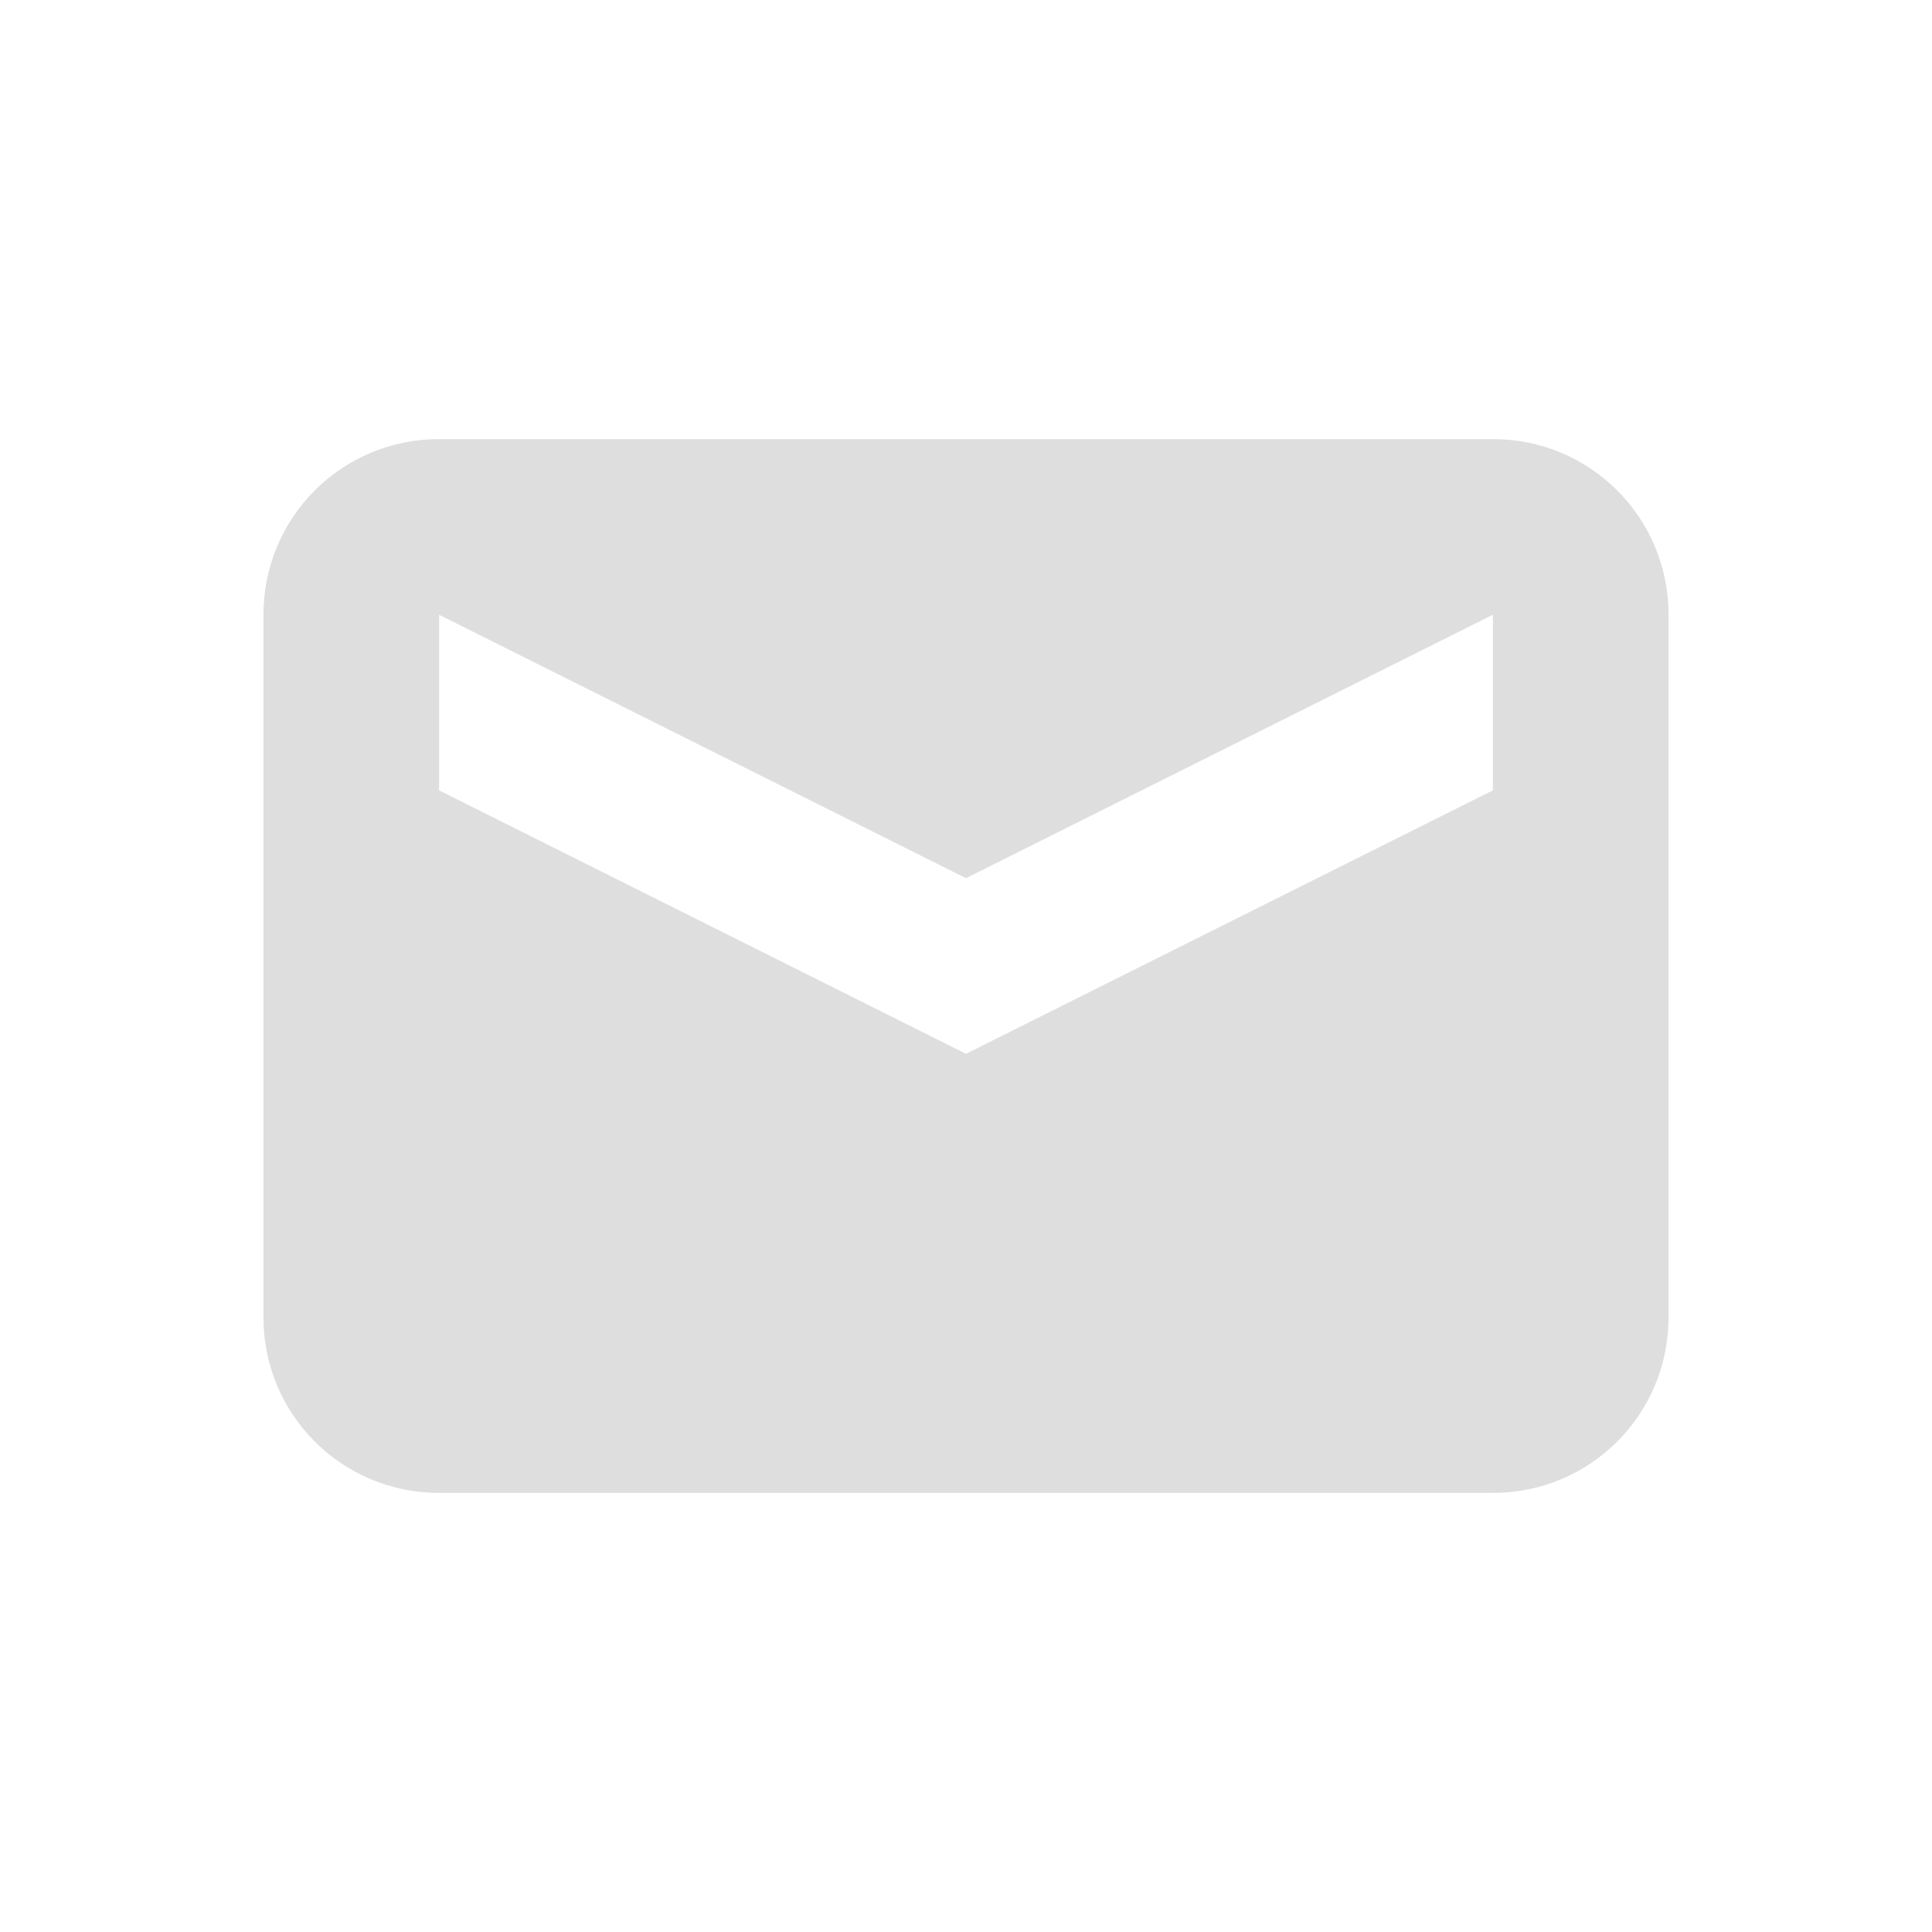
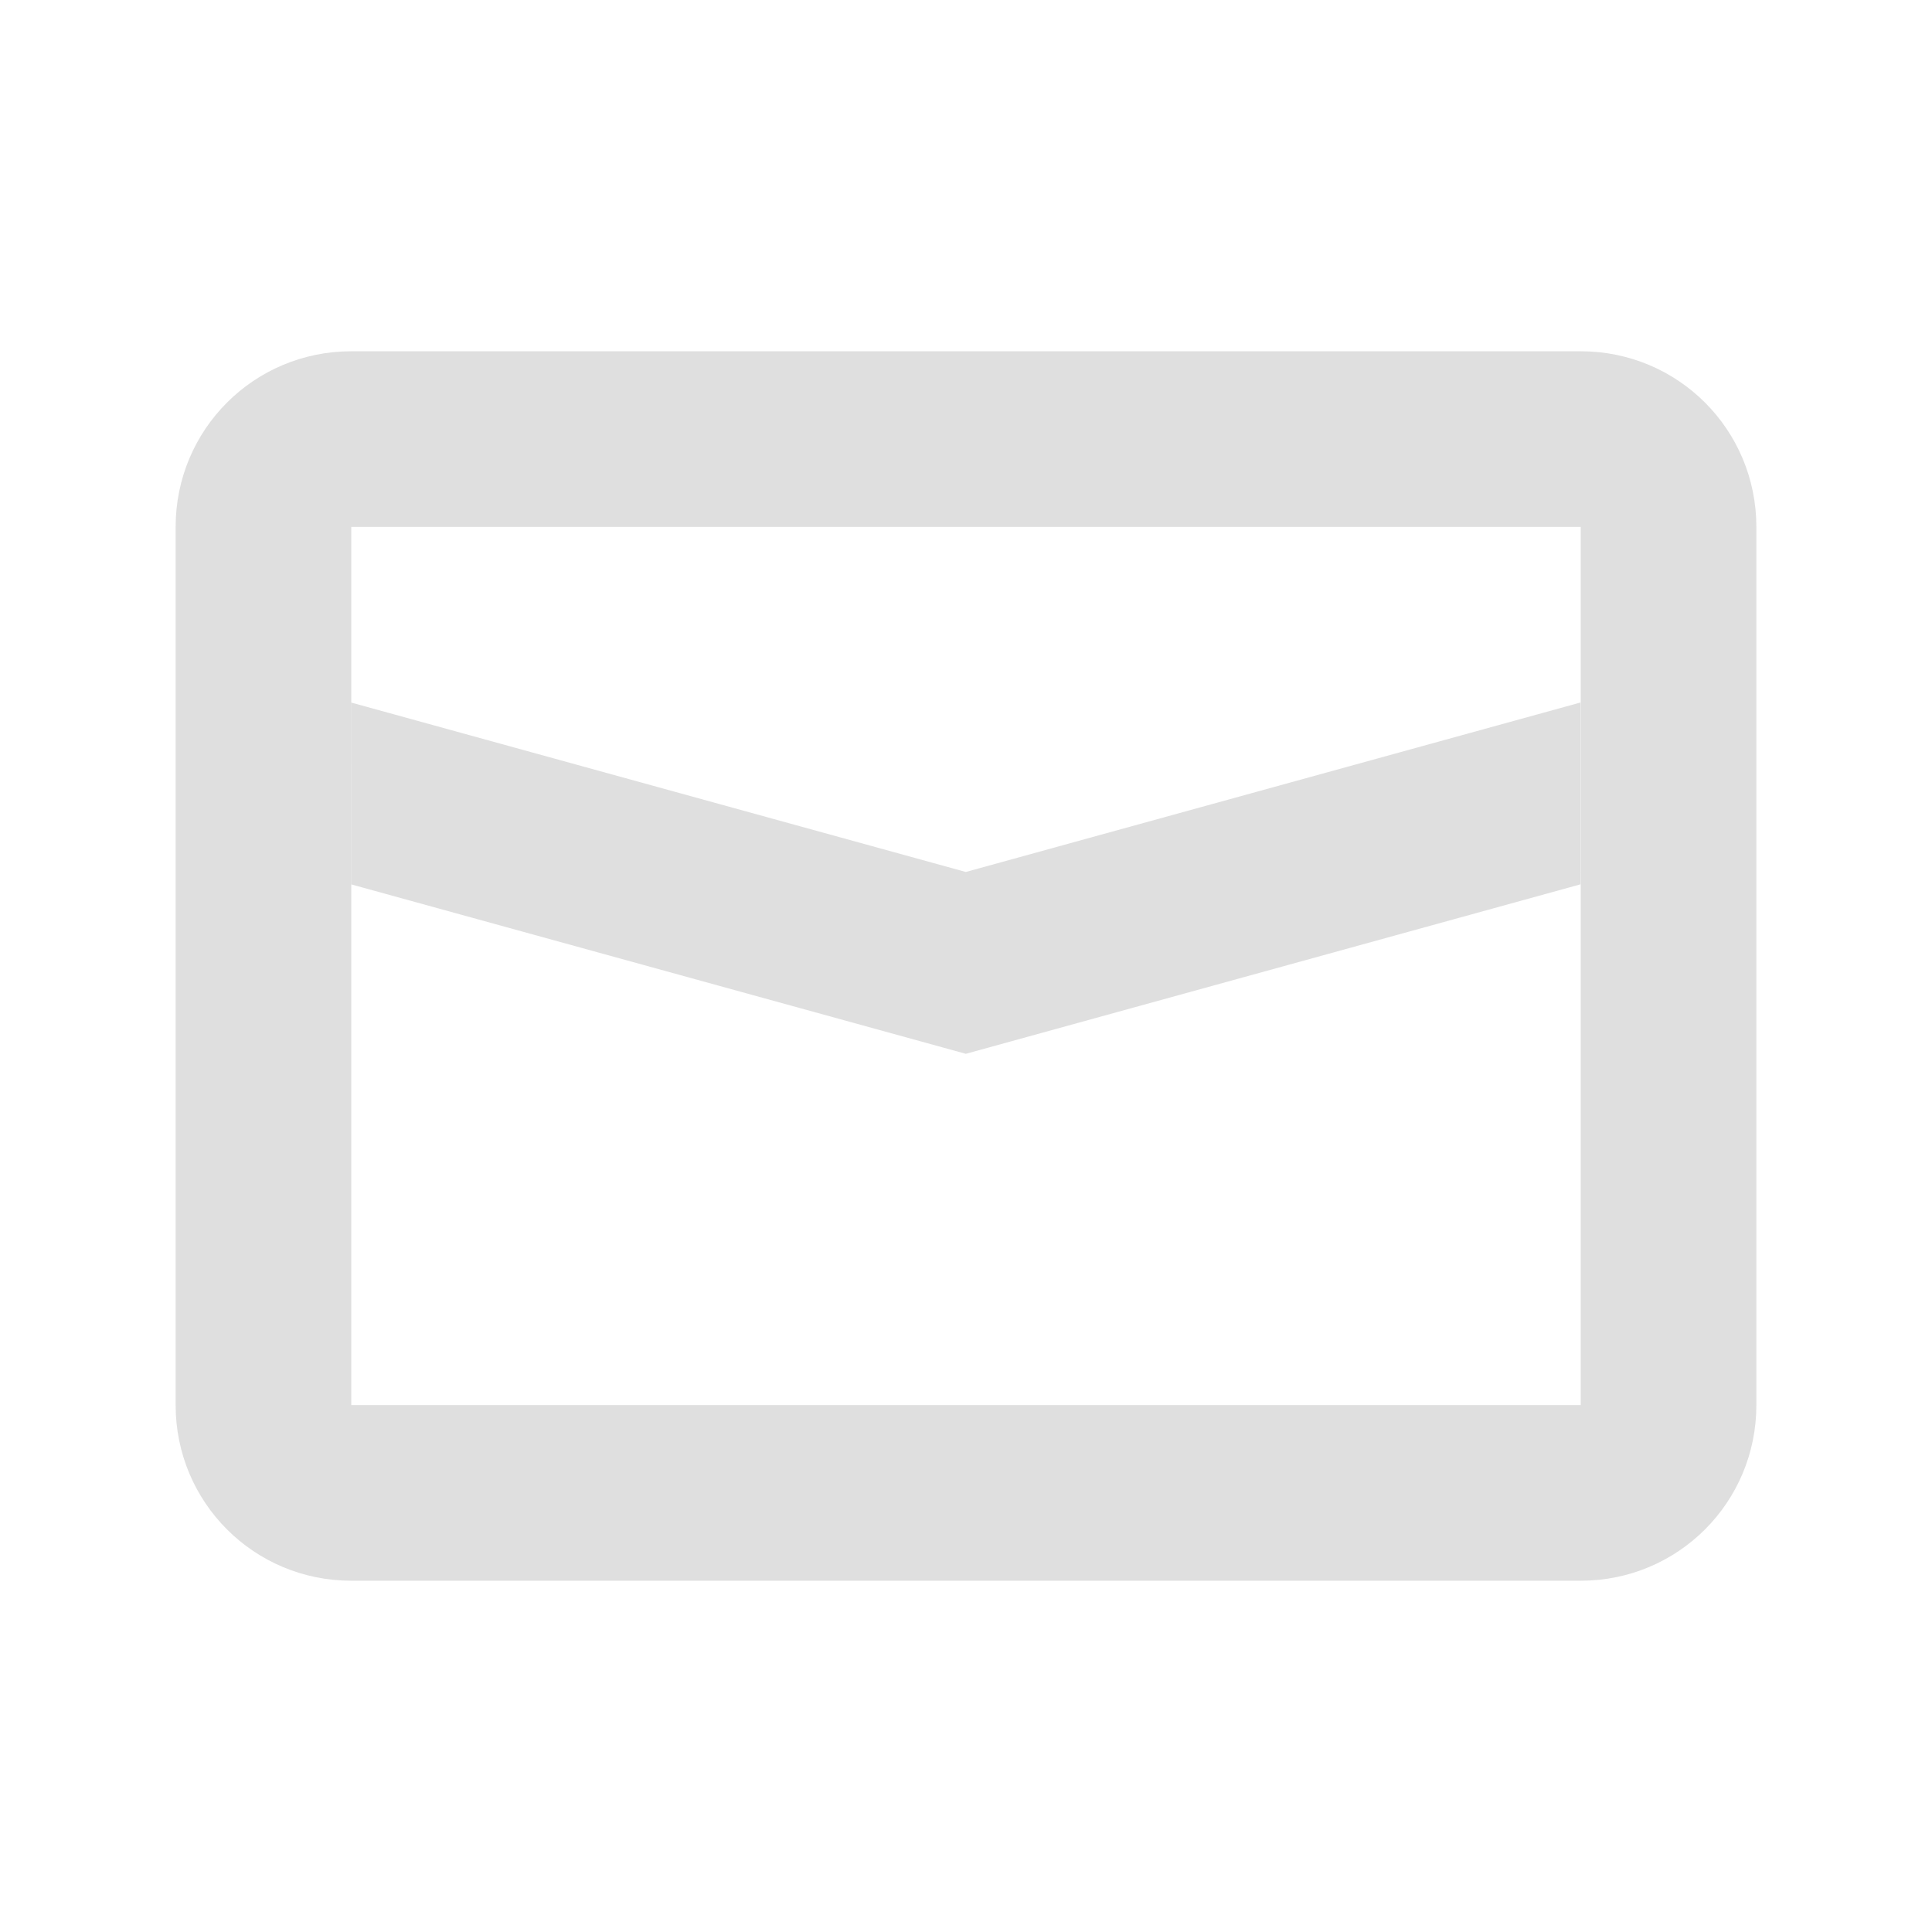
- <svg xmlns="http://www.w3.org/2000/svg" xmlns:ns1="http://www.openswatchbook.org/uri/2009/osb" id="svg7384" width="22" height="22" version="1.1" style="enable-background:new">
-   <defs id="defs7386">
-     <style id="current-color-scheme" type="text/css">
-    .ColorScheme-Text { color:#dedede; } .ColorScheme-Highlight { color:#5294e2; } .ColorScheme-ButtonBackground { color:#dedede; }
-   </style>
-     <linearGradient id="linearGradient5606" ns1:paint="solid">
-       <stop id="stop5608" offset="0" style="stop-color:#000000;stop-opacity:1" />
-     </linearGradient>
+ <svg xmlns="http://www.w3.org/2000/svg" width="22" height="22" enable-background="new" version="1.1">
+   <defs>
+     <style id="current-color-scheme" type="text/css">.ColorScheme-Text { color:#dfdfdf; } .ColorScheme-Highlight { color:#5294e2; } .ColorScheme-ButtonBackground { color:#363636; }</style>
  </defs>
-   <g id="mail-unread" transform="translate(-467.0001,-135)">
-     <path id="rect5719" class="ColorScheme-Text" d="m 472,140 c -1.108,0 -2,0.892 -2,2 l 0,8 c 0,1.108 0.892,2 2,2 l 12,0 c 1.108,0 2,-0.892 2,-2 l 0,-8 c 0,-1.108 -0.892,-2 -2,-2 l -12,0 z m 0,2 6,3 6,-3 0,2 -6,3 -6,-3 0,-2 z" style="opacity:1;fill:currentColor;fill-opacity:1;stroke:none;stroke-width:2;stroke-miterlimit:4;stroke-dasharray:none;stroke-opacity:1" />
-     <path id="rect4138" d="m 467,135 22,0 0,22 -22,0 z" style="opacity:0;fill:#2b0000;fill-opacity:0.404;fill-rule:nonzero;stroke:none;stroke-width:1;stroke-linecap:round;stroke-linejoin:round;stroke-miterlimit:4;stroke-dasharray:none;stroke-dashoffset:0;stroke-opacity:1" />
+   <g id="mail-unread" transform="translate(-467 -135)">
+     <path d="m467 135h22v22h-22z" opacity="0" />
+     <path class="ColorScheme-Text" d="m471 139c-1.108 0-2 0.892-2 2v10c0 1.108 0.892 2 2 2h14c1.108 0 2-0.892 2-2v-10c0-1.108-0.892-2-2-2zm0 2h14v10h-14v-7z" fill="currentColor" />
+     <path class="ColorScheme-Text" transform="rotate(15)" d="m491.96 16.224 0.536 2 7.261 0.052 6.262-3.676-0.536-2-6.262 3.676z" fill="currentColor" />
  </g>
  <g id="mail-unread-new">
-     <path id="path4144" d="m 1.1e-4,-22 22,0 0,22 -22,0 z" style="opacity:0.001;fill:#000000;fill-opacity:1;fill-rule:nonzero;stroke:none;stroke-width:1;stroke-linecap:round;stroke-linejoin:round;stroke-miterlimit:4;stroke-dasharray:none;stroke-dashoffset:0;stroke-opacity:1" />
-     <path id="path4143" class="ColorScheme-Text" d="m 5,-17 c -1.108,0 -2,0.892 -2,2 l 0,8 c 0,1.108 0.892,2 2,2 l 11,0 c -1.645,0 -3,-1.355 -3,-3 0,-1.645 1.355,-3 3,-3 1.645,0 3,1.355 3,3 l 0,-7 c 0,-1.108 -0.892,-2 -2,-2 l -12,0 z m 0,2 6,3 6,-3 0,2 -6,3 -6,-3 0,-2 z" style="opacity:1;fill:currentColor;fill-opacity:1" />
-     <path id="path7" class="ColorScheme-Highlight" d="m 16,-10 a 2,2 0 0 0 -2,2 2,2 0 0 0 2,2 2,2 0 0 0 2,-2 2,2 0 0 0 -2,-2 z" style="opacity:1;fill:currentColor;fill-opacity:1" />
+     <path d="m22 0h22v22h-22z" opacity="0" />
+     <path class="ColorScheme-Text" d="m26 4c-1.108 0-2 0.892-2 2v10c0 1.108 0.892 2 2 2h11.768a3 3 0 0 1-0.768-2h-11v-7-3h14v3 4a3 3 0 0 1 2 0.764v-7.764c0-1.108-0.892-2-2-2h-14z" fill="currentColor" />
+     <path class="ColorScheme-Text" d="m26 8 3e-6 2.07 7 1.93 7-1.93-4e-6 -2.07-7 1.93z" fill="currentColor" />
+     <path class="ColorScheme-Highlight" d="m40 14a2 2 0 0 0-2 2 2 2 0 0 0 2 2 2 2 0 0 0 2-2 2 2 0 0 0-2-2z" fill="currentColor" />
  </g>
-   <g id="mail-mark-unread-new" transform="translate(0,-22)">
-     <path id="path4166" d="m 1.1e-4,-22 22,0 0,22 -22,0 z" style="opacity:0.001;fill:#000000;fill-opacity:1;fill-rule:nonzero;stroke:none;stroke-width:1;stroke-linecap:round;stroke-linejoin:round;stroke-miterlimit:4;stroke-dasharray:none;stroke-dashoffset:0;stroke-opacity:1" />
-     <path id="path4168" class="ColorScheme-Text" d="m 5,-17 c -1.108,0 -2,0.892 -2,2 l 0,8 c 0,1.108 0.892,2 2,2 l 11,0 c -1.645,0 -3,-1.355 -3,-3 0,-1.645 1.355,-3 3,-3 1.645,0 3,1.355 3,3 l 0,-7 c 0,-1.108 -0.892,-2 -2,-2 l -12,0 z m 0,2 6,3 6,-3 0,2 -6,3 -6,-3 0,-2 z" style="opacity:1;fill:currentColor;fill-opacity:1" />
-     <path id="path4170" class="ColorScheme-Highlight" d="m 16,-10 a 2,2 0 0 0 -2,2 2,2 0 0 0 2,2 2,2 0 0 0 2,-2 2,2 0 0 0 -2,-2 z" style="opacity:1;fill:currentColor;fill-opacity:1" />
+   <g id="mail-mark-unread-new" transform="translate(22)">
+     <path d="m22 0h22v22h-22z" opacity="0" />
+     <path class="ColorScheme-Text" d="m26 4c-1.108 0-2 0.892-2 2v10c0 1.108 0.892 2 2 2h11.768a3 3 0 0 1-0.768-2h-11v-10h14v7a3 3 0 0 1 2 0.764v-7.764c0-1.108-0.892-2-2-2z" fill="currentColor" />
+     <path class="ColorScheme-Text" d="m26 8 3e-6 2.07 7 1.93 7-1.93-4e-6 -2.07-7 1.93z" fill="currentColor" />
+     <path class="ColorScheme-Highlight" d="m40 14a2 2 0 0 0-2 2 2 2 0 0 0 2 2 2 2 0 0 0 2-2 2 2 0 0 0-2-2z" fill="currentColor" />
  </g>
</svg>
